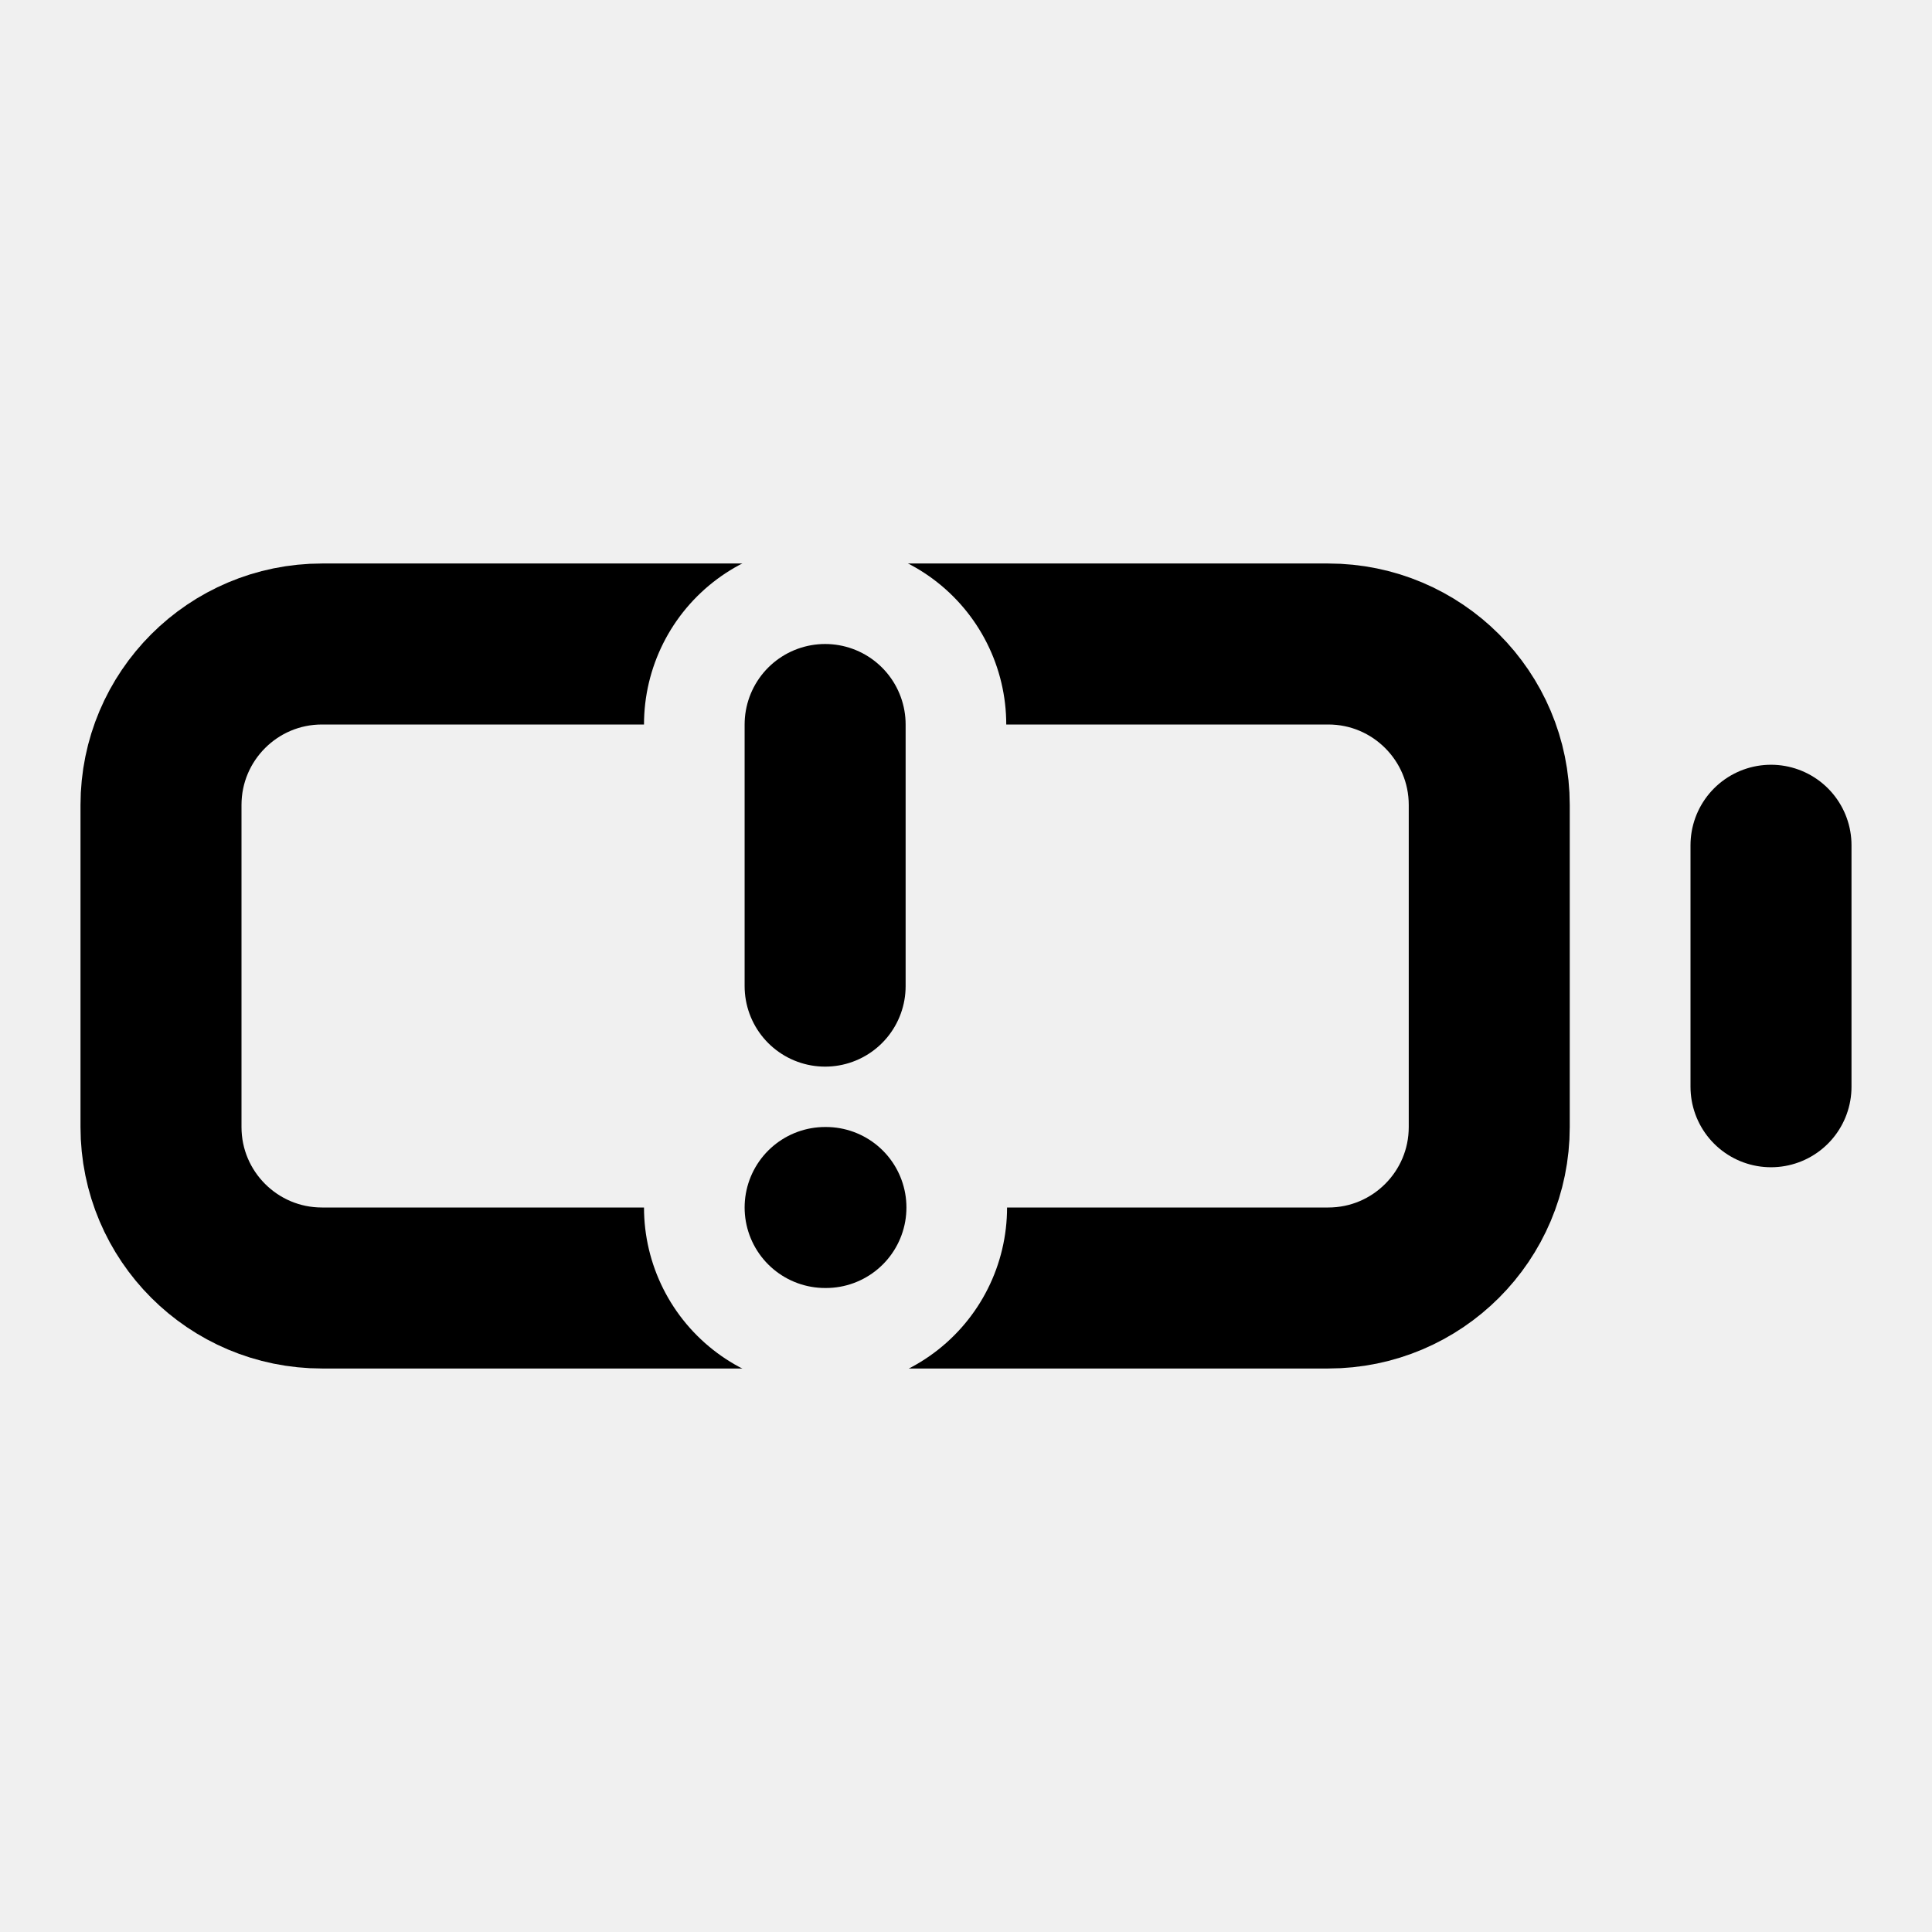
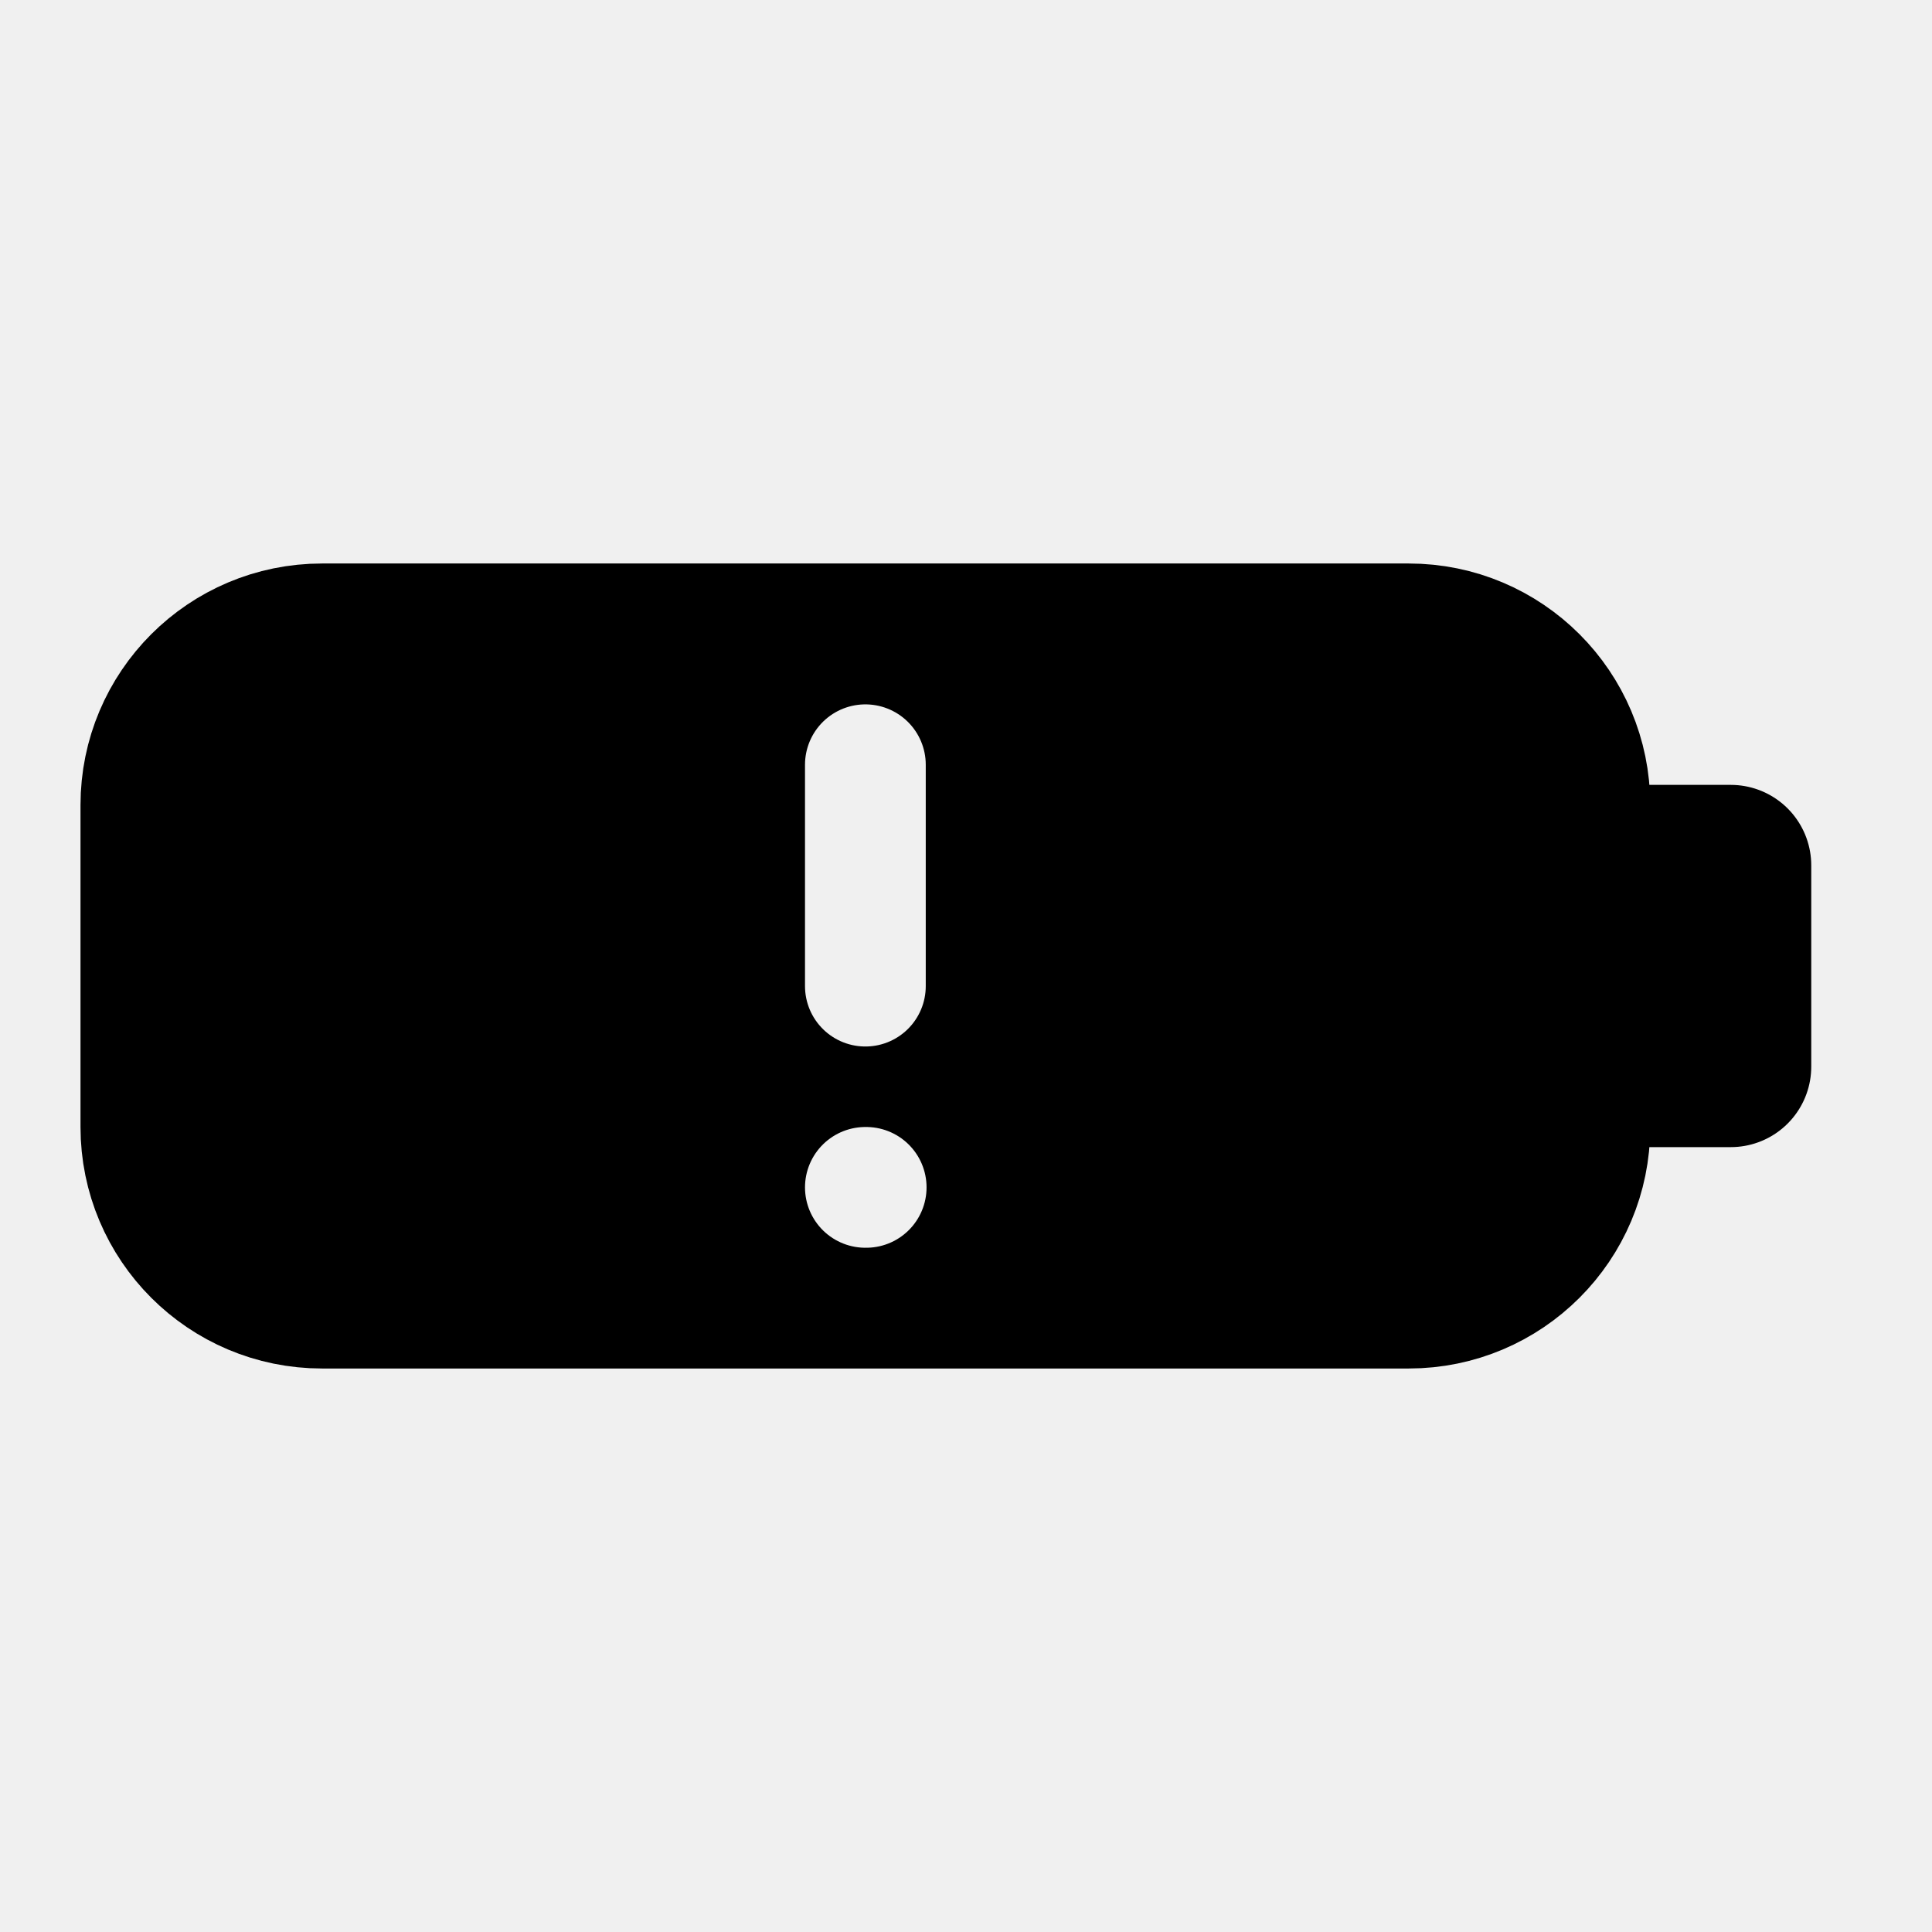
<svg xmlns="http://www.w3.org/2000/svg" width="24" height="24" viewBox="0 0 24 24" fill="none" stroke="currentColor" stroke-width="2" stroke-linecap="round" stroke-linejoin="round">
  <defs>
-     <mask id="folga" maskUnits="userSpaceOnUse" x="0" y="0" width="24" height="24">
+     <mask id="alerta" maskUnits="userSpaceOnUse" x="0" y="0" width="24" height="24">
      <rect width="24" height="24" fill="white" stroke="none" />
-       <path d="M10.25 9v3.25" stroke="black" stroke-width="4.5" />
-       <path d="M10.25 15h.01" stroke="black" stroke-width="4.5" />
+       <path d="M10.75 9.5v2.75" stroke="black" stroke-width="1.5" />
+       <path d="M10.75 14.75h.01" stroke="black" stroke-width="1.5" />
    </mask>
  </defs>
-   <rect x="2" y="8" width="16.5" height="8" rx="2" mask="url(#folga)" />
-   <path d="M22 13.5v-3" />
-   <path d="M10.25 9v3.25" />
-   <path d="M10.25 15h.01" />
+   <rect x="2" y="8" width="17.5" height="8" rx="2" fill="currentColor" mask="url(#alerta)" />
+   <path d="M19.5 10.75h2v2.5h-2z" fill="currentColor" />
</svg>
